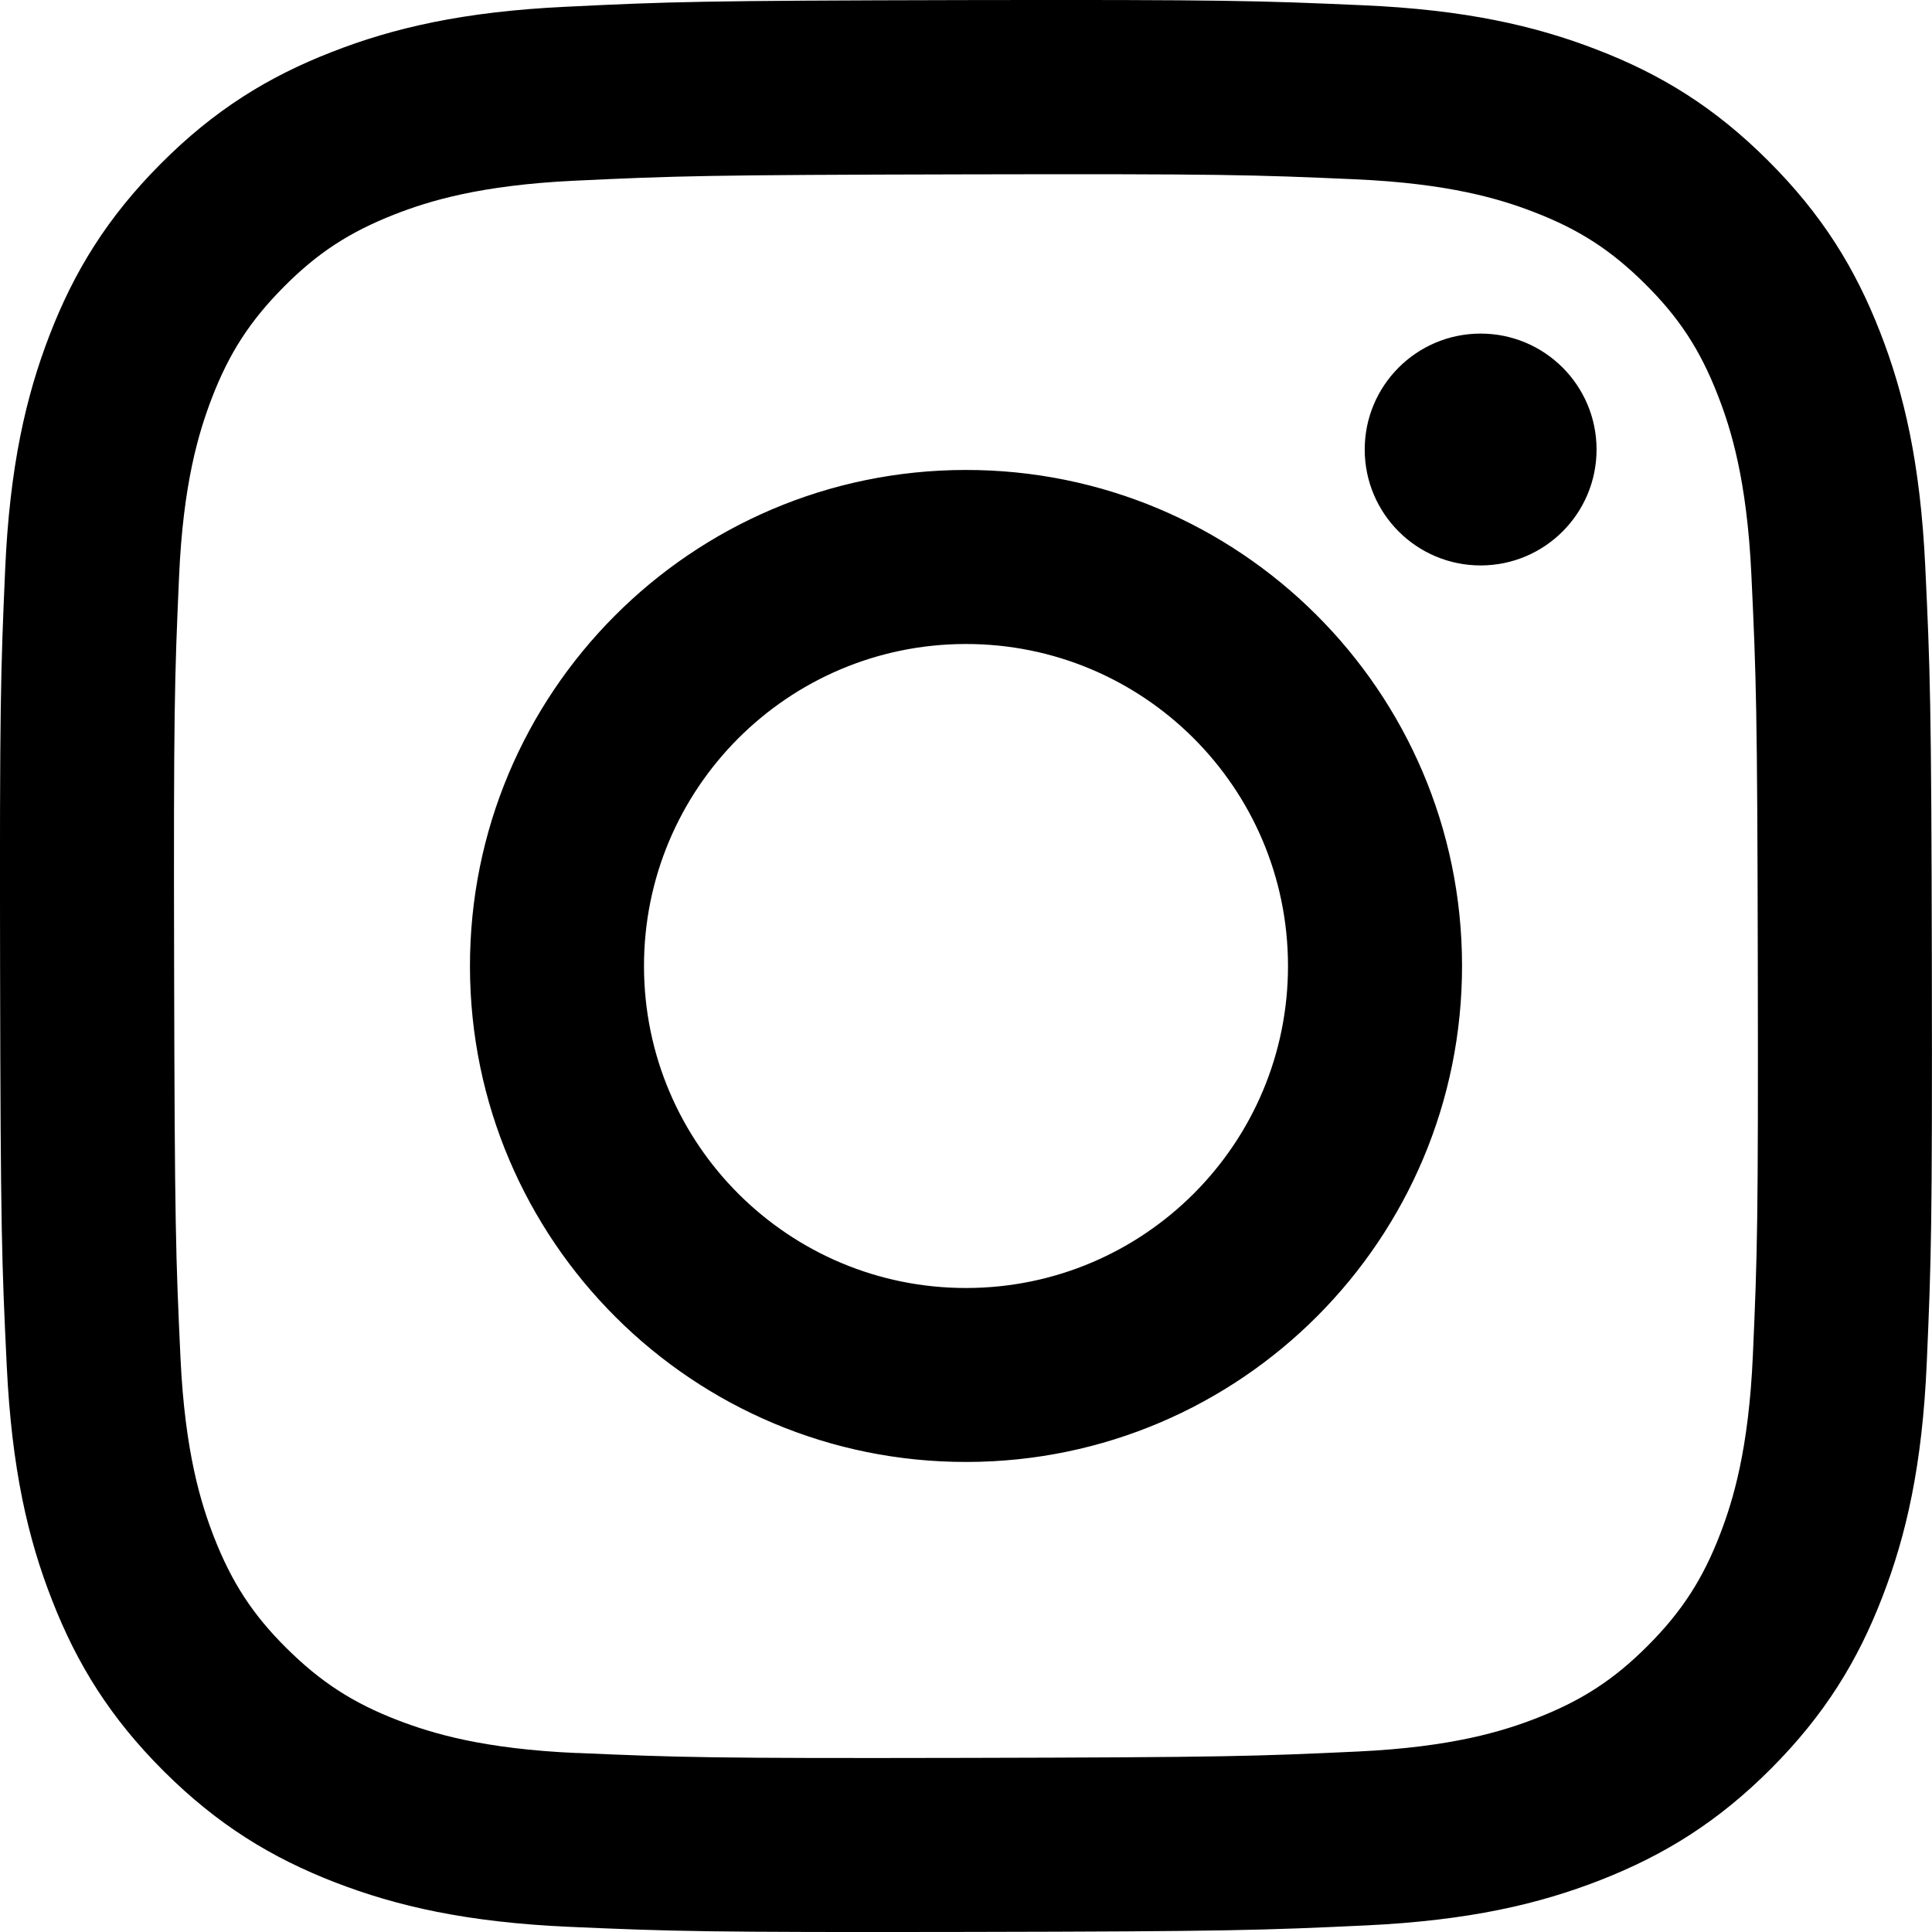
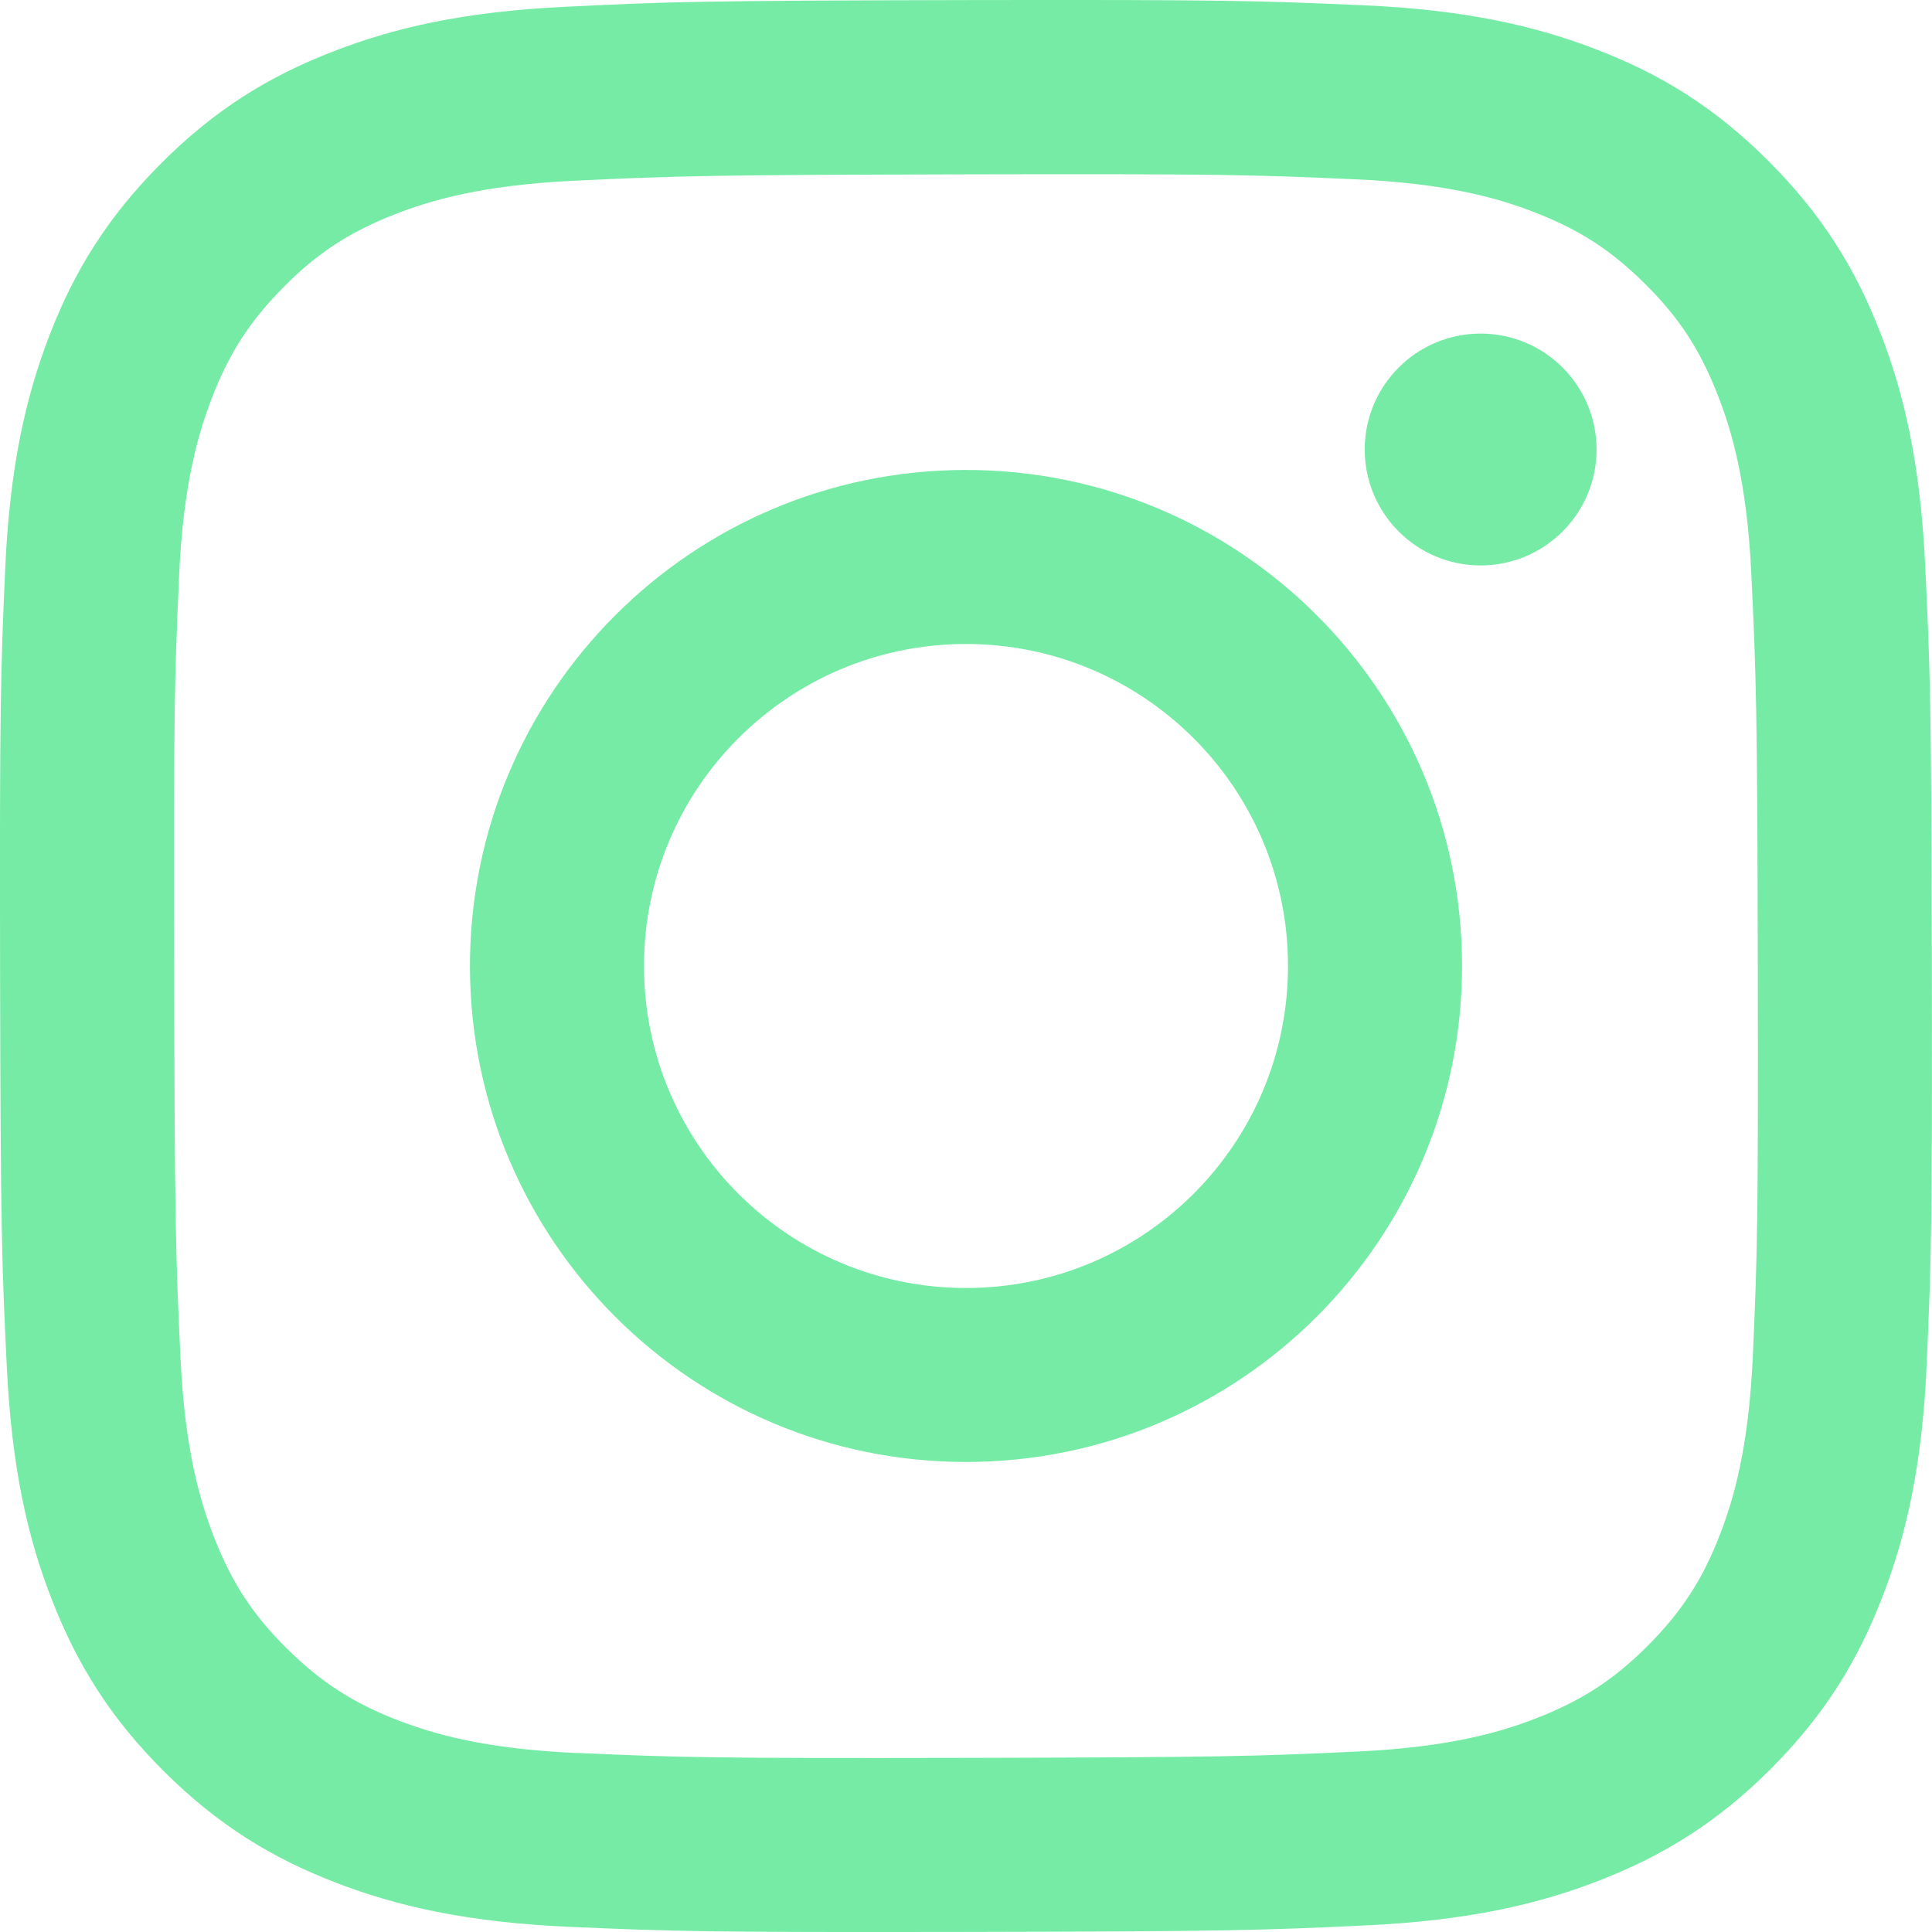
- <svg xmlns="http://www.w3.org/2000/svg" role="img" viewBox="0 0 24 24">
+ <svg xmlns="http://www.w3.org/2000/svg" fill="#75eba5" role="img" viewBox="0 0 24 24">
  <path d="M7.03.084c-1.277.06-2.149.264-2.911.563-.789.307-1.458.72-2.123 1.388-.665.668-1.075 1.337-1.38 2.127-.295.764-.496 1.637-.552 2.914-.056 1.278-.069 1.688-.063 4.947.006 3.259.021 3.667.083 4.947.061 1.276.264 2.148.564 2.911.308.789.72 1.457 1.388 2.123.668.665 1.337 1.074 2.128 1.38.763.295 1.636.496 2.913.552 1.277.056 1.688.069 4.946.063 3.258-.006 3.668-.021 4.948-.081 1.28-.061 2.147-.265 2.91-.563.789-.309 1.458-.72 2.123-1.388.665-.668 1.075-1.338 1.379-2.128.296-.763.497-1.636.552-2.912.056-1.281.069-1.69.063-4.948-.006-3.258-.021-3.667-.082-4.947-.061-1.28-.264-2.149-.563-2.912-.308-.789-.72-1.457-1.388-2.123C21.298 1.33 20.628.921 19.838.617 19.074.321 18.202.12 16.924.065 15.647.009 15.236-.005 11.977.001 8.718.008 8.31.021 7.03.084m.14 21.693c-1.17-.051-1.805-.245-2.229-.408-.561-.216-.96-.477-1.382-.895-.422-.418-.681-.819-.9-1.378-.164-.423-.362-1.058-.417-2.228-.059-1.264-.072-1.644-.079-4.848-.007-3.204.005-3.583.061-4.848.05-1.169.246-1.805.408-2.228.216-.561.476-.96.895-1.382.419-.422.818-.681 1.378-.9.423-.165 1.058-.361 2.227-.417 1.266-.06 1.645-.072 4.848-.079 3.203-.007 3.583.005 4.849.061 1.169.051 1.805.244 2.228.408.561.216.96.475 1.382.895.422.419.682.818.9 1.379.165.422.362 1.056.417 2.226.06 1.266.074 1.645.08 4.848.006 3.203-.005 3.583-.061 4.848-.051 1.17-.245 1.806-.408 2.229-.216.56-.476.96-.895 1.381-.419.421-.818.681-1.378.9-.422.165-1.058.362-2.226.417-1.266.059-1.645.072-4.849.079-3.204.007-3.583-.006-4.848-.061M16.953 5.586A1.44 1.44 0 1 0 18.39 4.144a1.44 1.44 0 0 0-1.437 1.442M5.838 12.012c.007 3.403 2.771 6.156 6.173 6.149 3.403-.006 6.157-2.77 6.151-6.173-.006-3.403-2.771-6.157-6.174-6.15-3.403.007-6.156 2.771-6.15 6.174M8 12.008a4 4 0 1 1 4.008 3.992A4 4 0 0 1 8 12.008" />
</svg>
